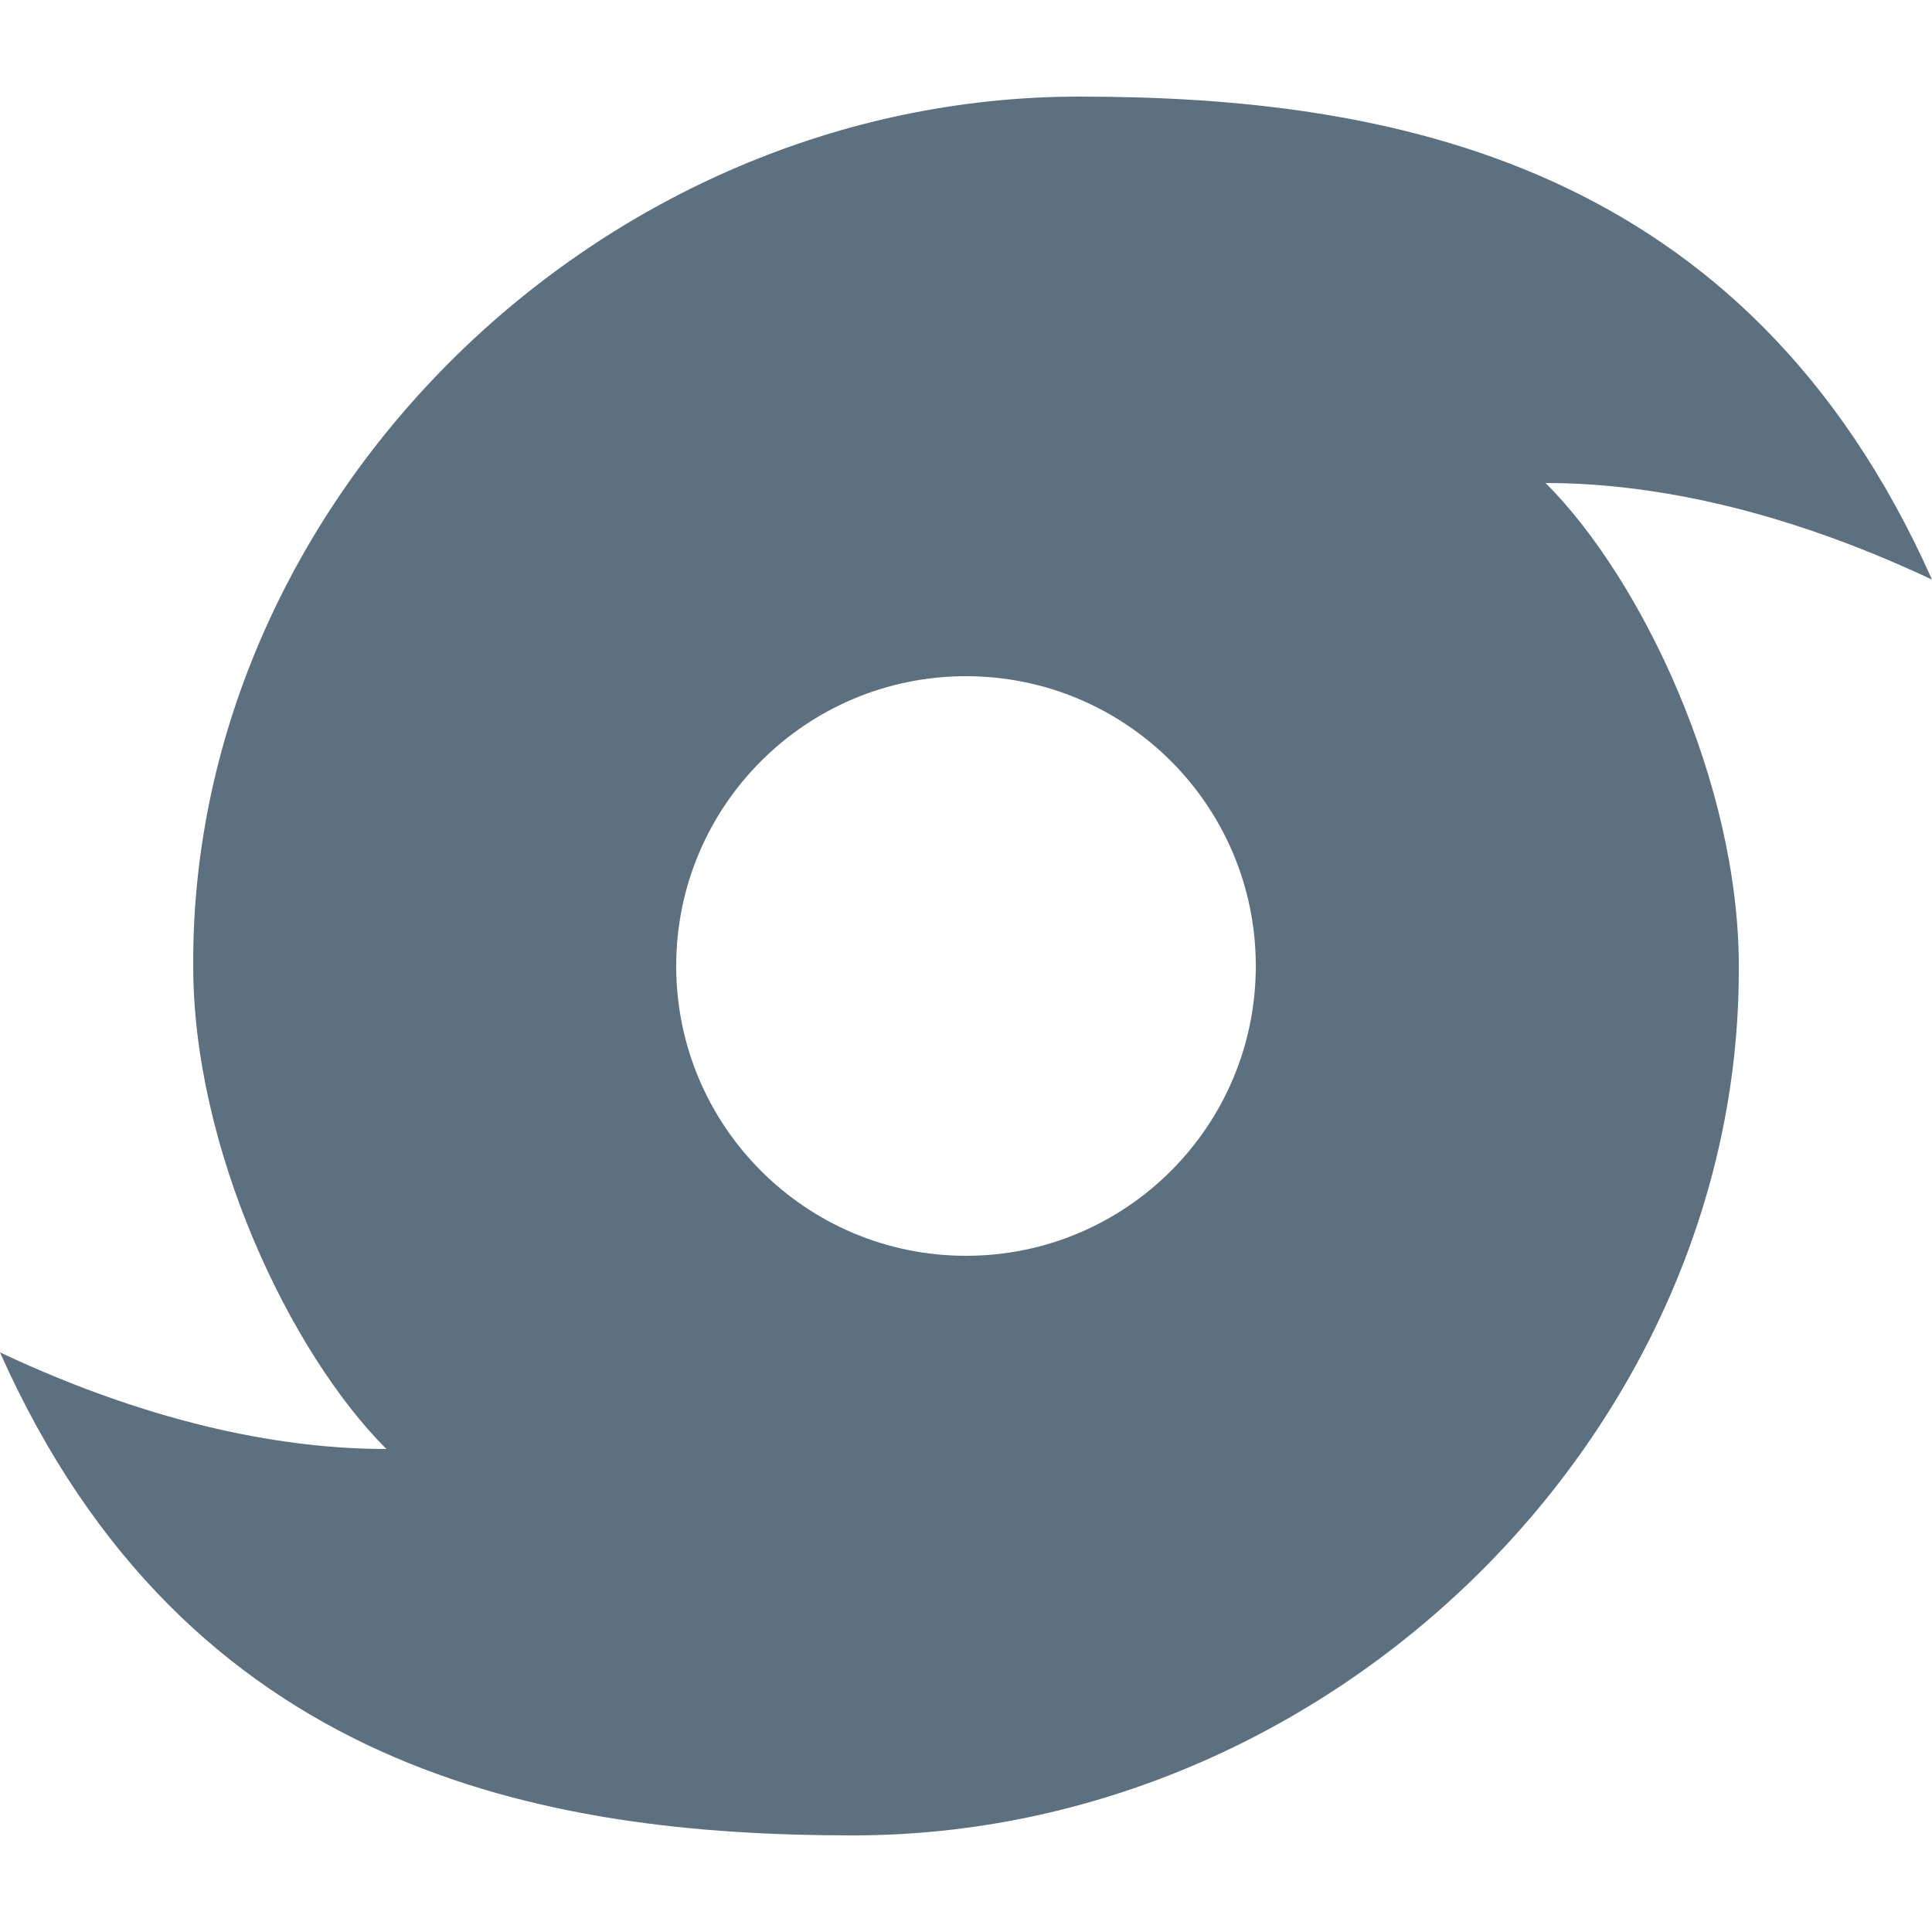
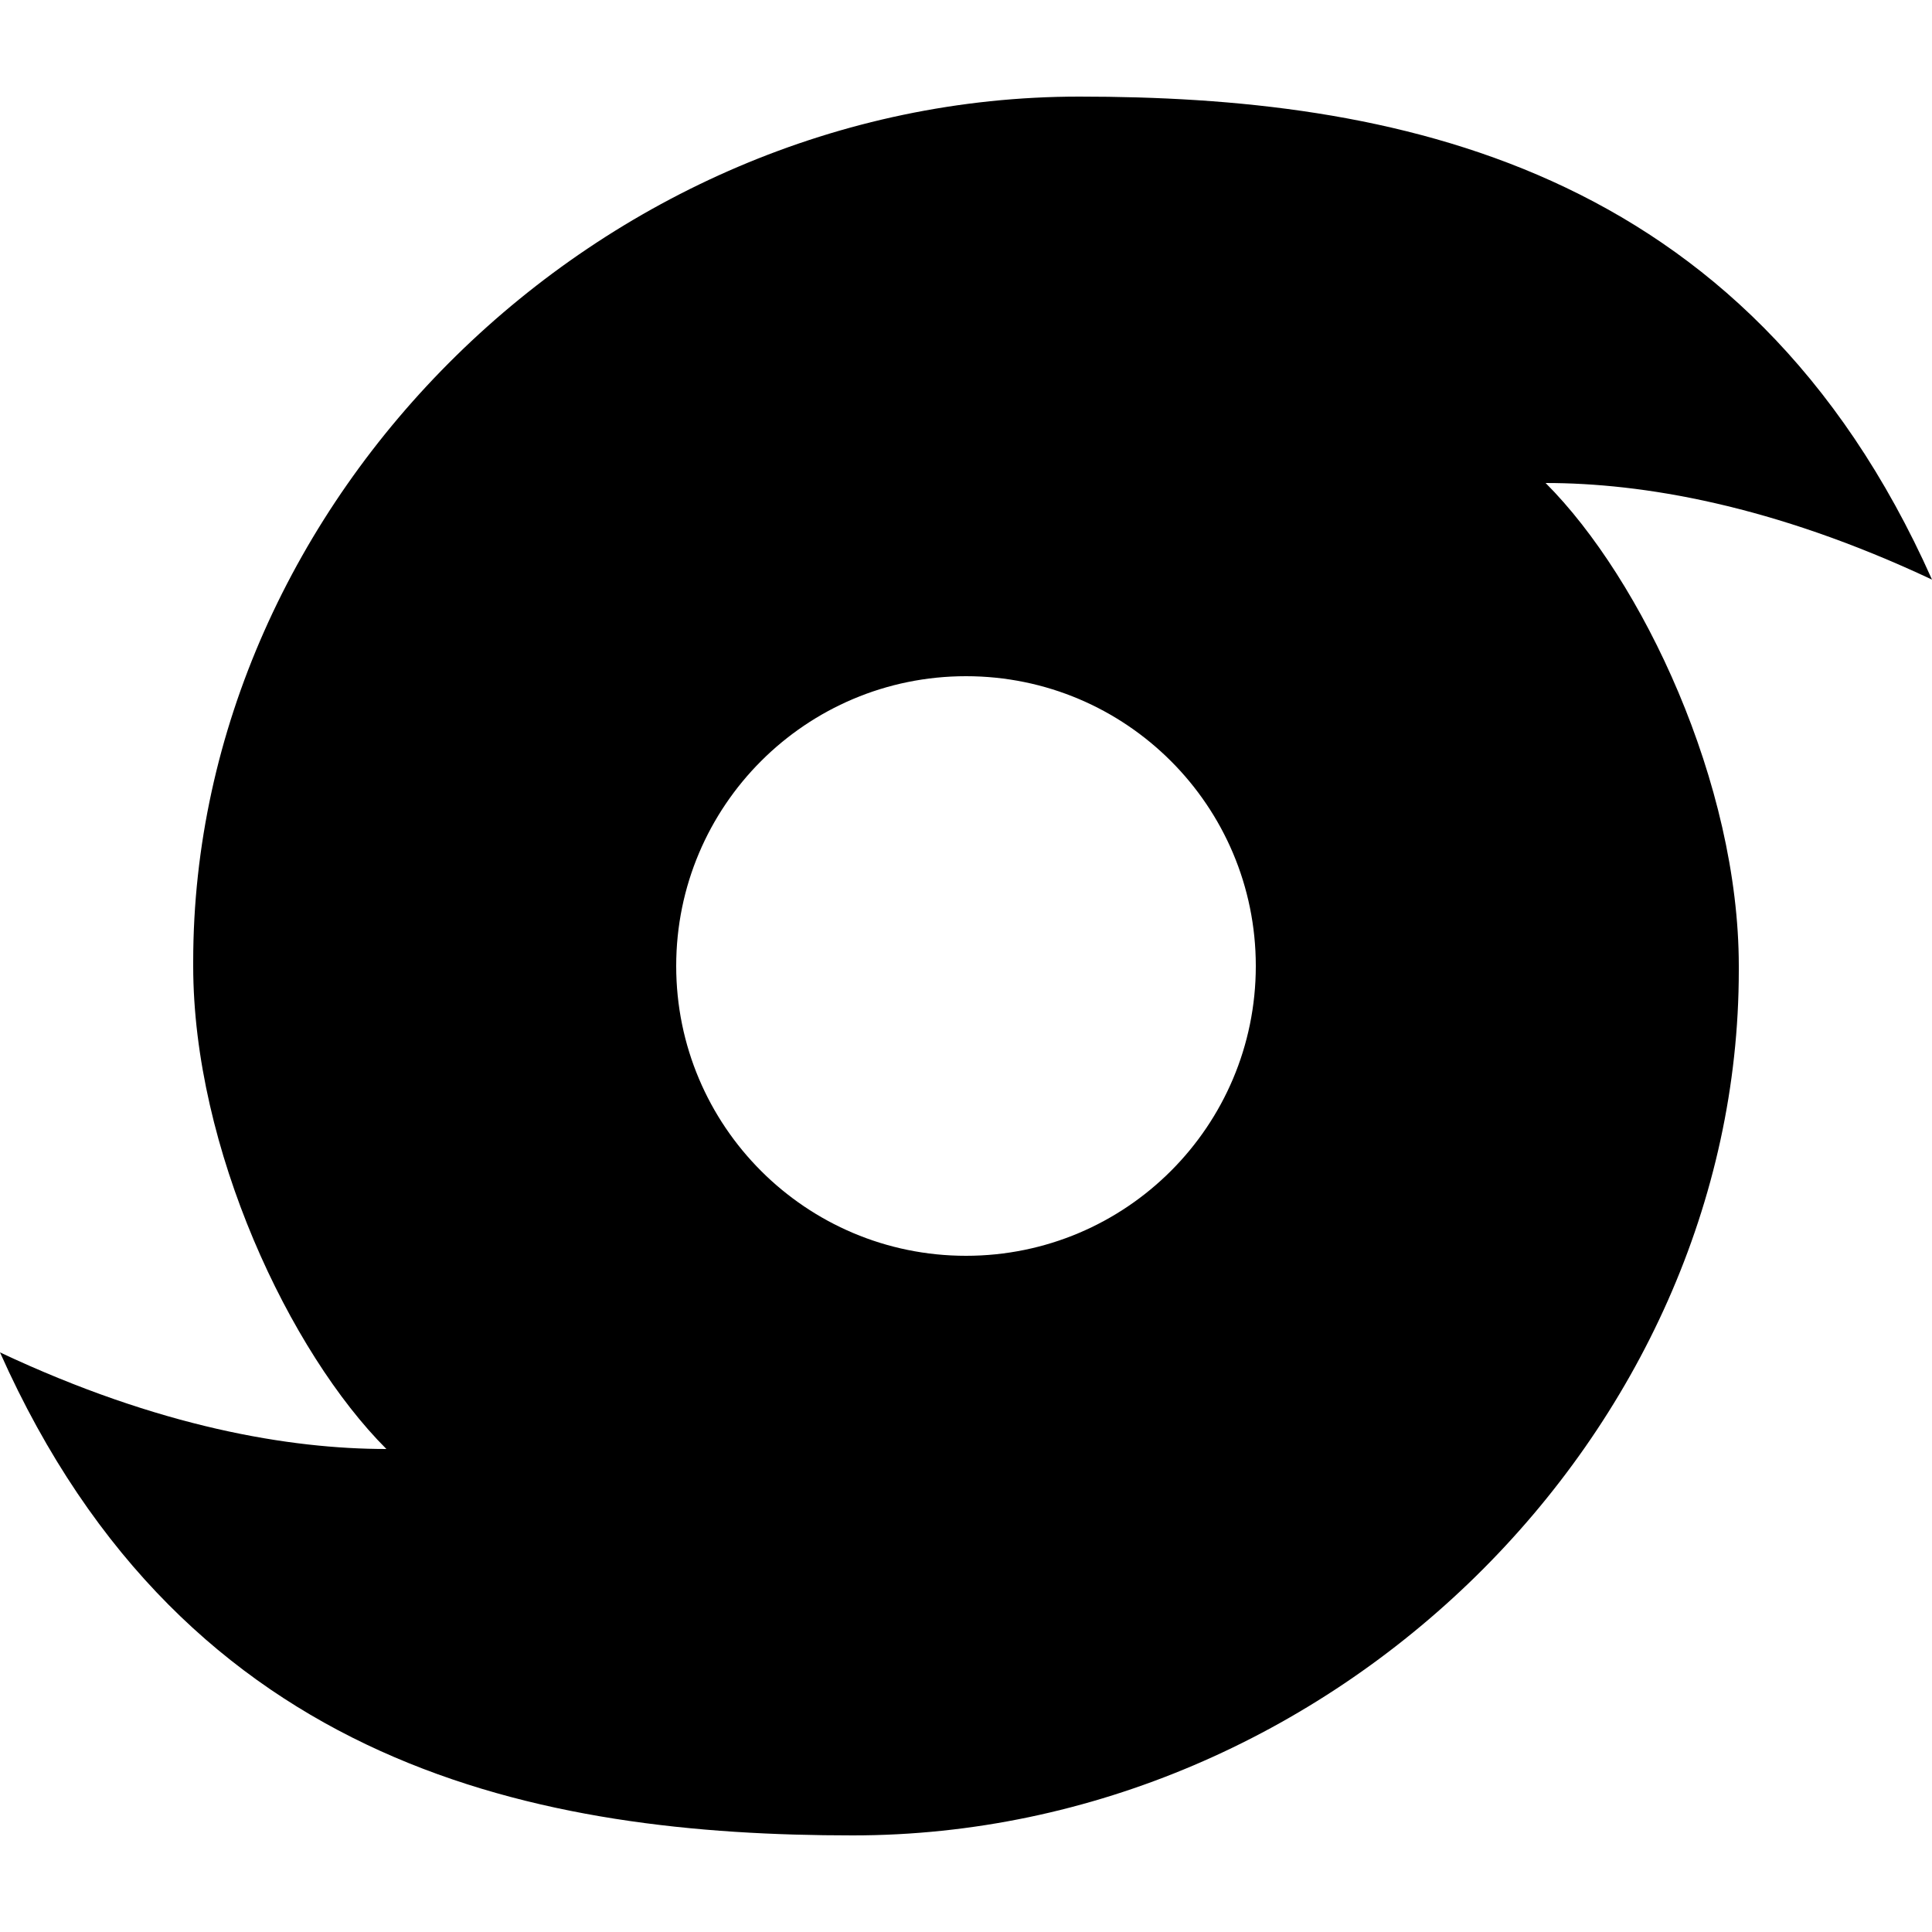
<svg xmlns="http://www.w3.org/2000/svg" width="20" height="20" viewBox="0 0 20 20" fill="none">
-   <path fill-rule="evenodd" clip-rule="evenodd" d="M-1.82713e-05 14C1.648 14.775 3 15 4 15C3 14 2 11.888 2 10C2 9.994 2 9.988 2 9.983C2 9.973 2 9.964 2 9.955C2 5.169 6.201 1 11.172 1C14.378 1 18.071 1.667 20 6C18.352 5.225 17 5 16 5C17 6 18 8.112 18 10L18 10.045C18 14.831 13.799 19 8.828 19C5.622 19 1.929 18.333 -1.82713e-05 14ZM10 7C8.343 7 7 8.343 7 10C7 11.657 8.343 13 10 13C11.657 13 13 11.657 13 10C13 8.343 11.657 7 10 7Z" fill="#5C7080" />
+   <path fill-rule="evenodd" clip-rule="evenodd" d="M-1.82713e-05 14C1.648 14.775 3 15 4 15C3 14 2 11.888 2 10C2 9.994 2 9.988 2 9.983C2 9.973 2 9.964 2 9.955C2 5.169 6.201 1 11.172 1C14.378 1 18.071 1.667 20 6C18.352 5.225 17 5 16 5C17 6 18 8.112 18 10L18 10.045C18 14.831 13.799 19 8.828 19C5.622 19 1.929 18.333 -1.82713e-05 14ZM10 7C8.343 7 7 8.343 7 10C7 11.657 8.343 13 10 13C11.657 13 13 11.657 13 10C13 8.343 11.657 7 10 7Z" fill="#000000" />
</svg>
